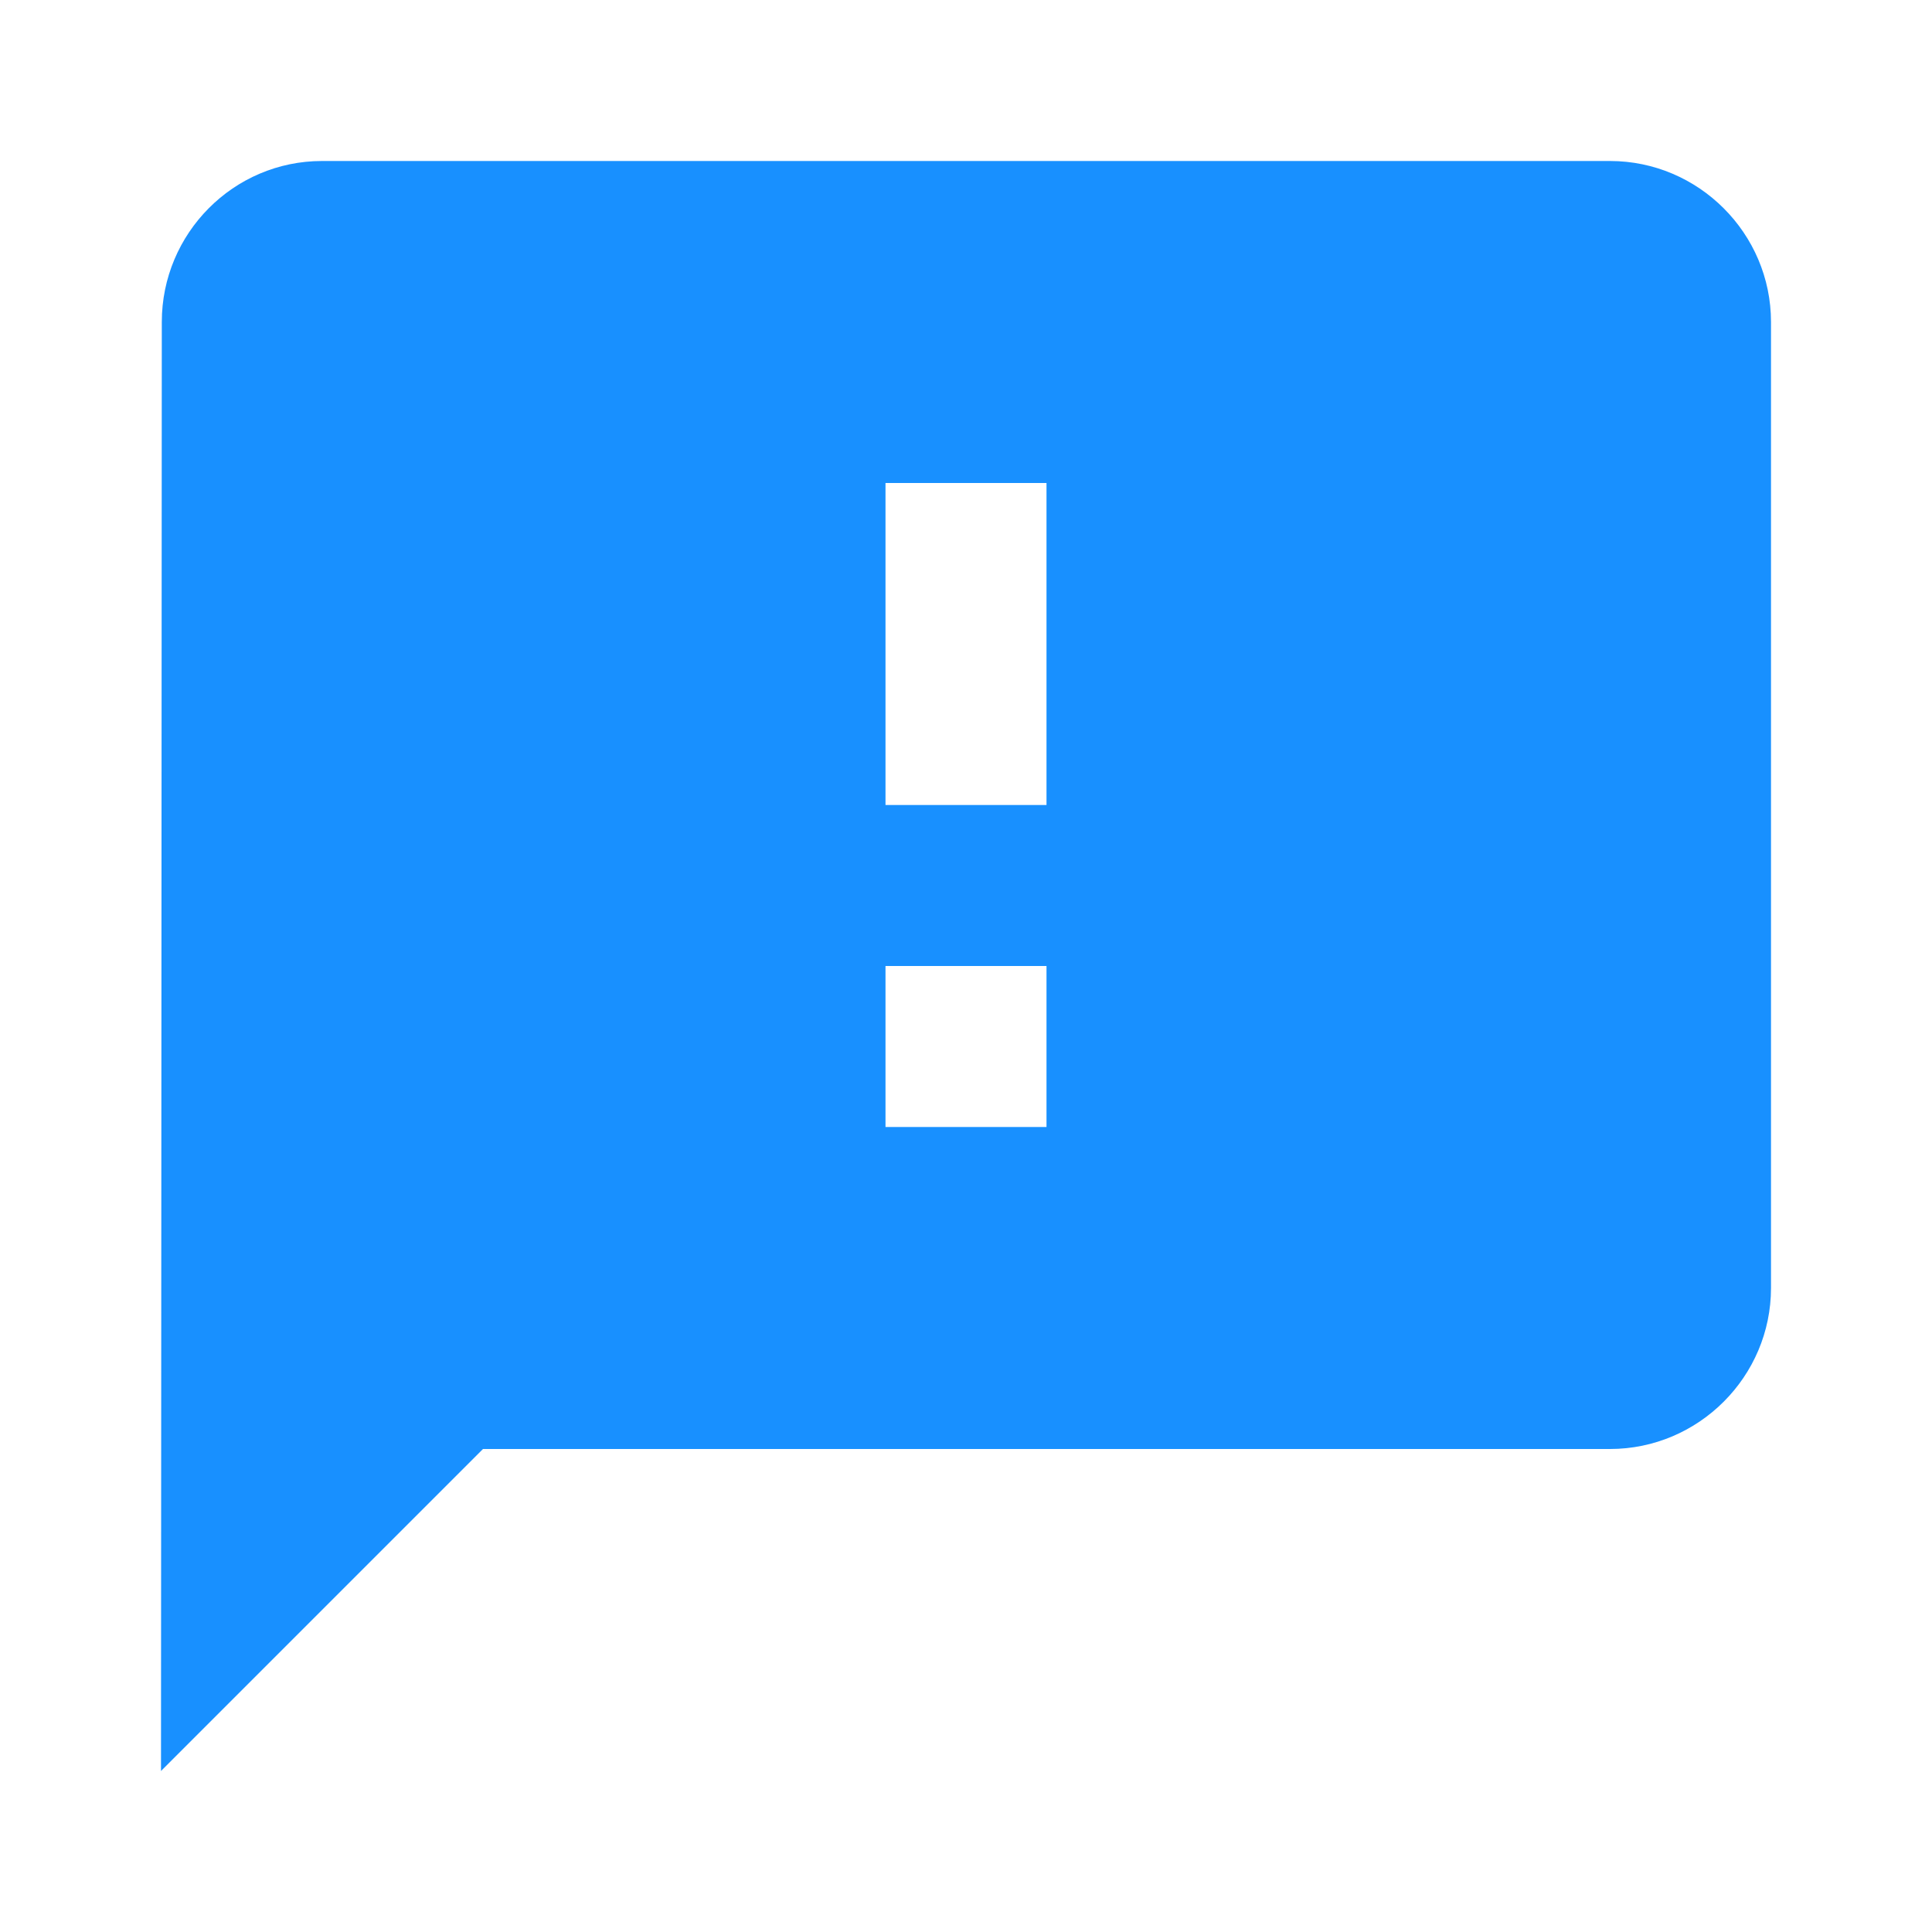
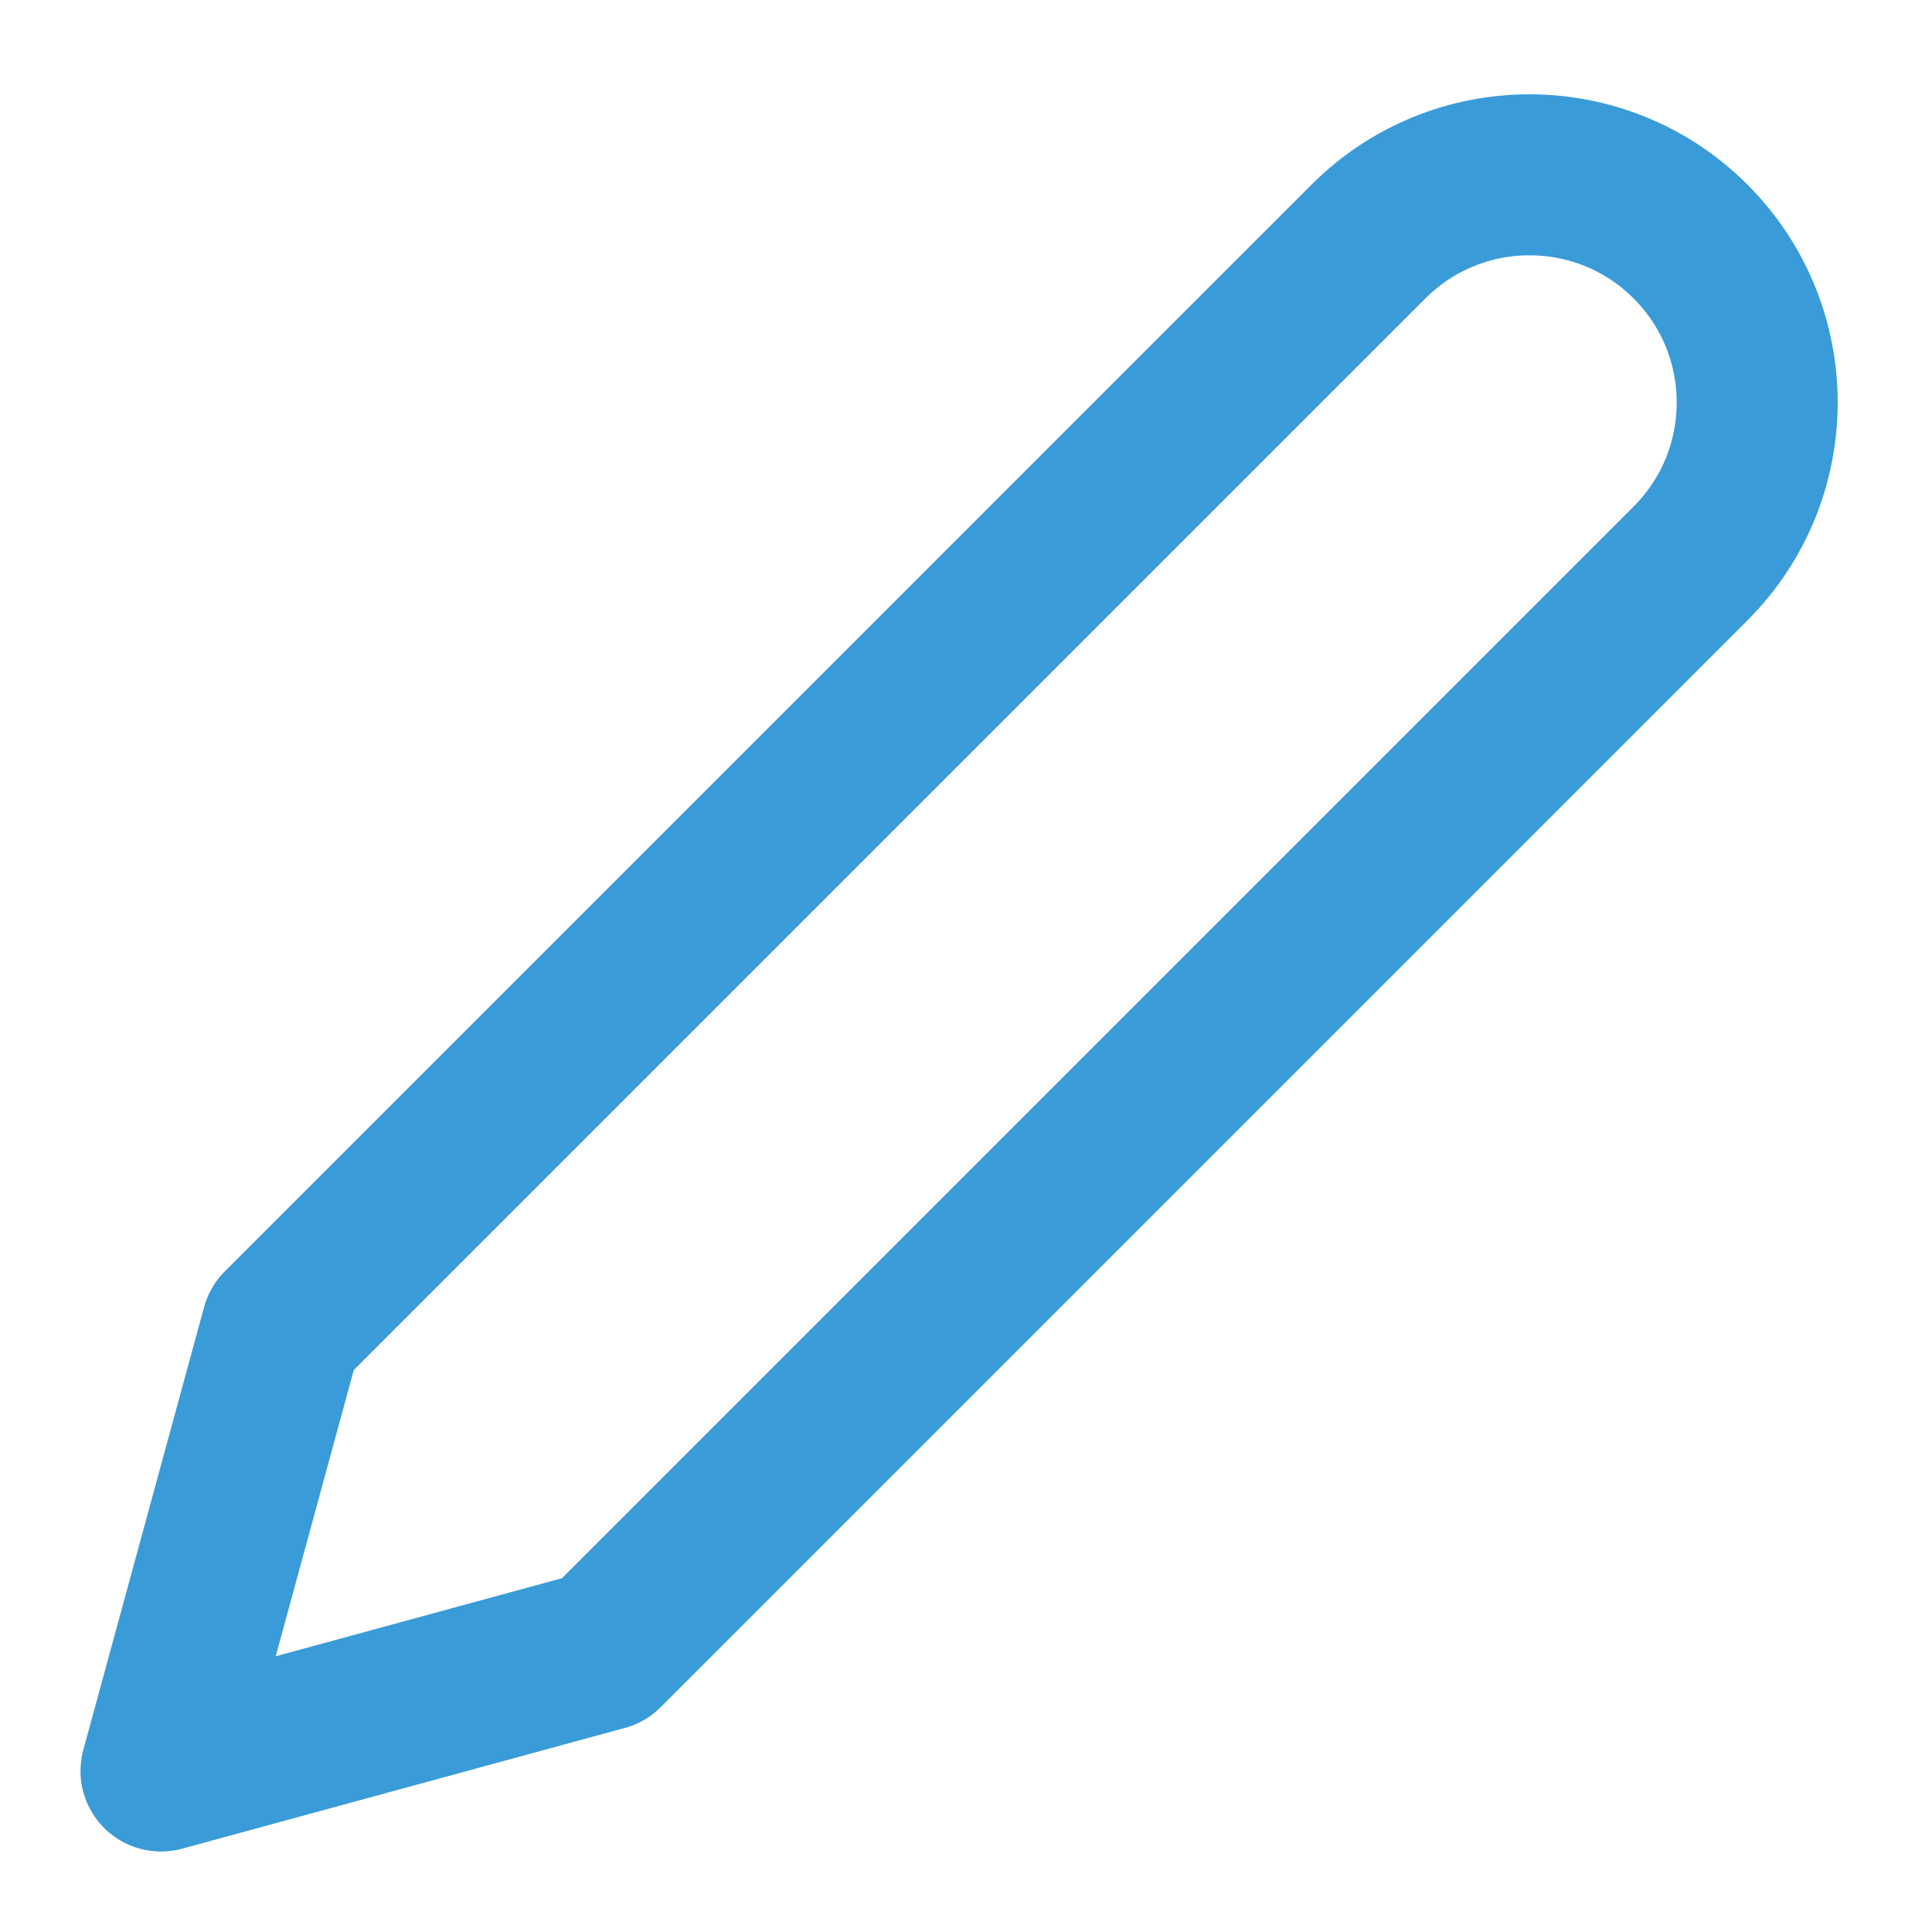
<svg xmlns="http://www.w3.org/2000/svg" width="24" height="24" viewBox="0 0 24 24" fill="none">
-   <path d="M20 2H4c-1.1 0-1.99.9-1.99 2L2 22l4-4h14c1.1 0 2-.9 2-2V4c0-1.1-.9-2-2-2zm-7 12h-2v-2h2v2zm0-4h-2V6h2v4z" fill="#1890ff" />
+   <path d="M17 3a2.828 2.828 0 1 1 4 4L7.5 20.5 2 22l1.5-5.5L17 3z" stroke="#3A9BD9" stroke-width="2" stroke-linejoin="round" />
</svg>
